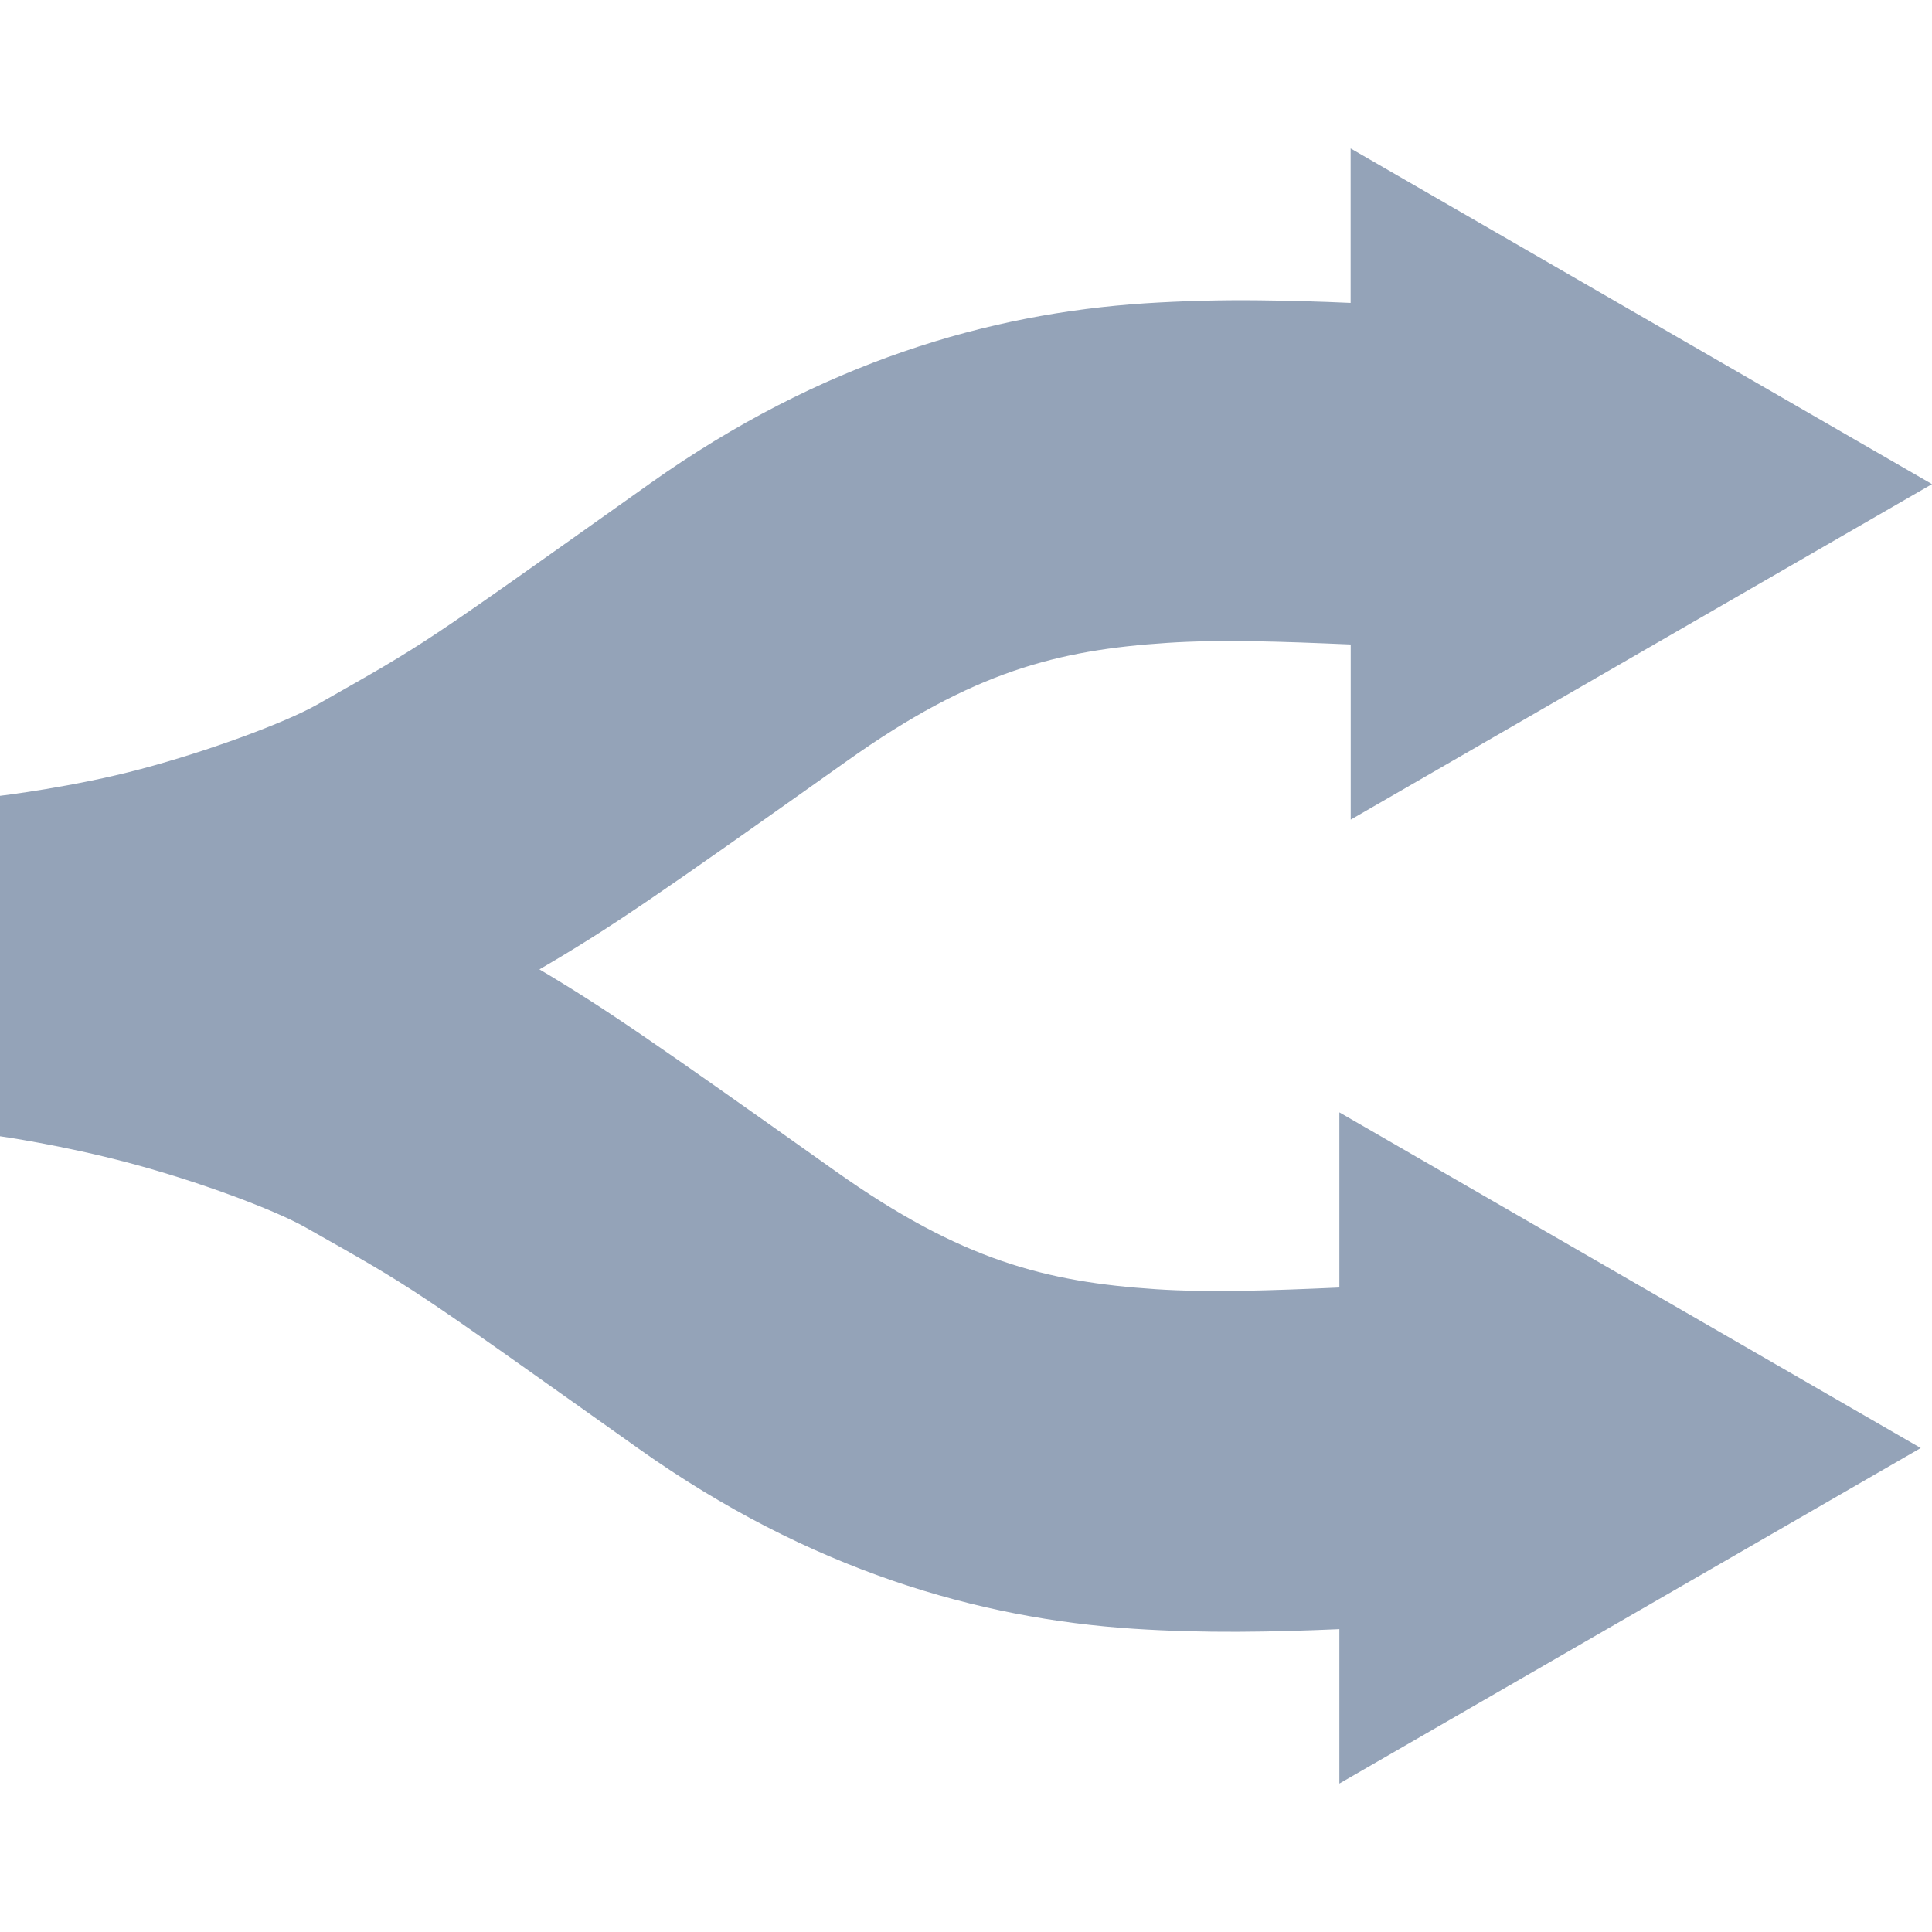
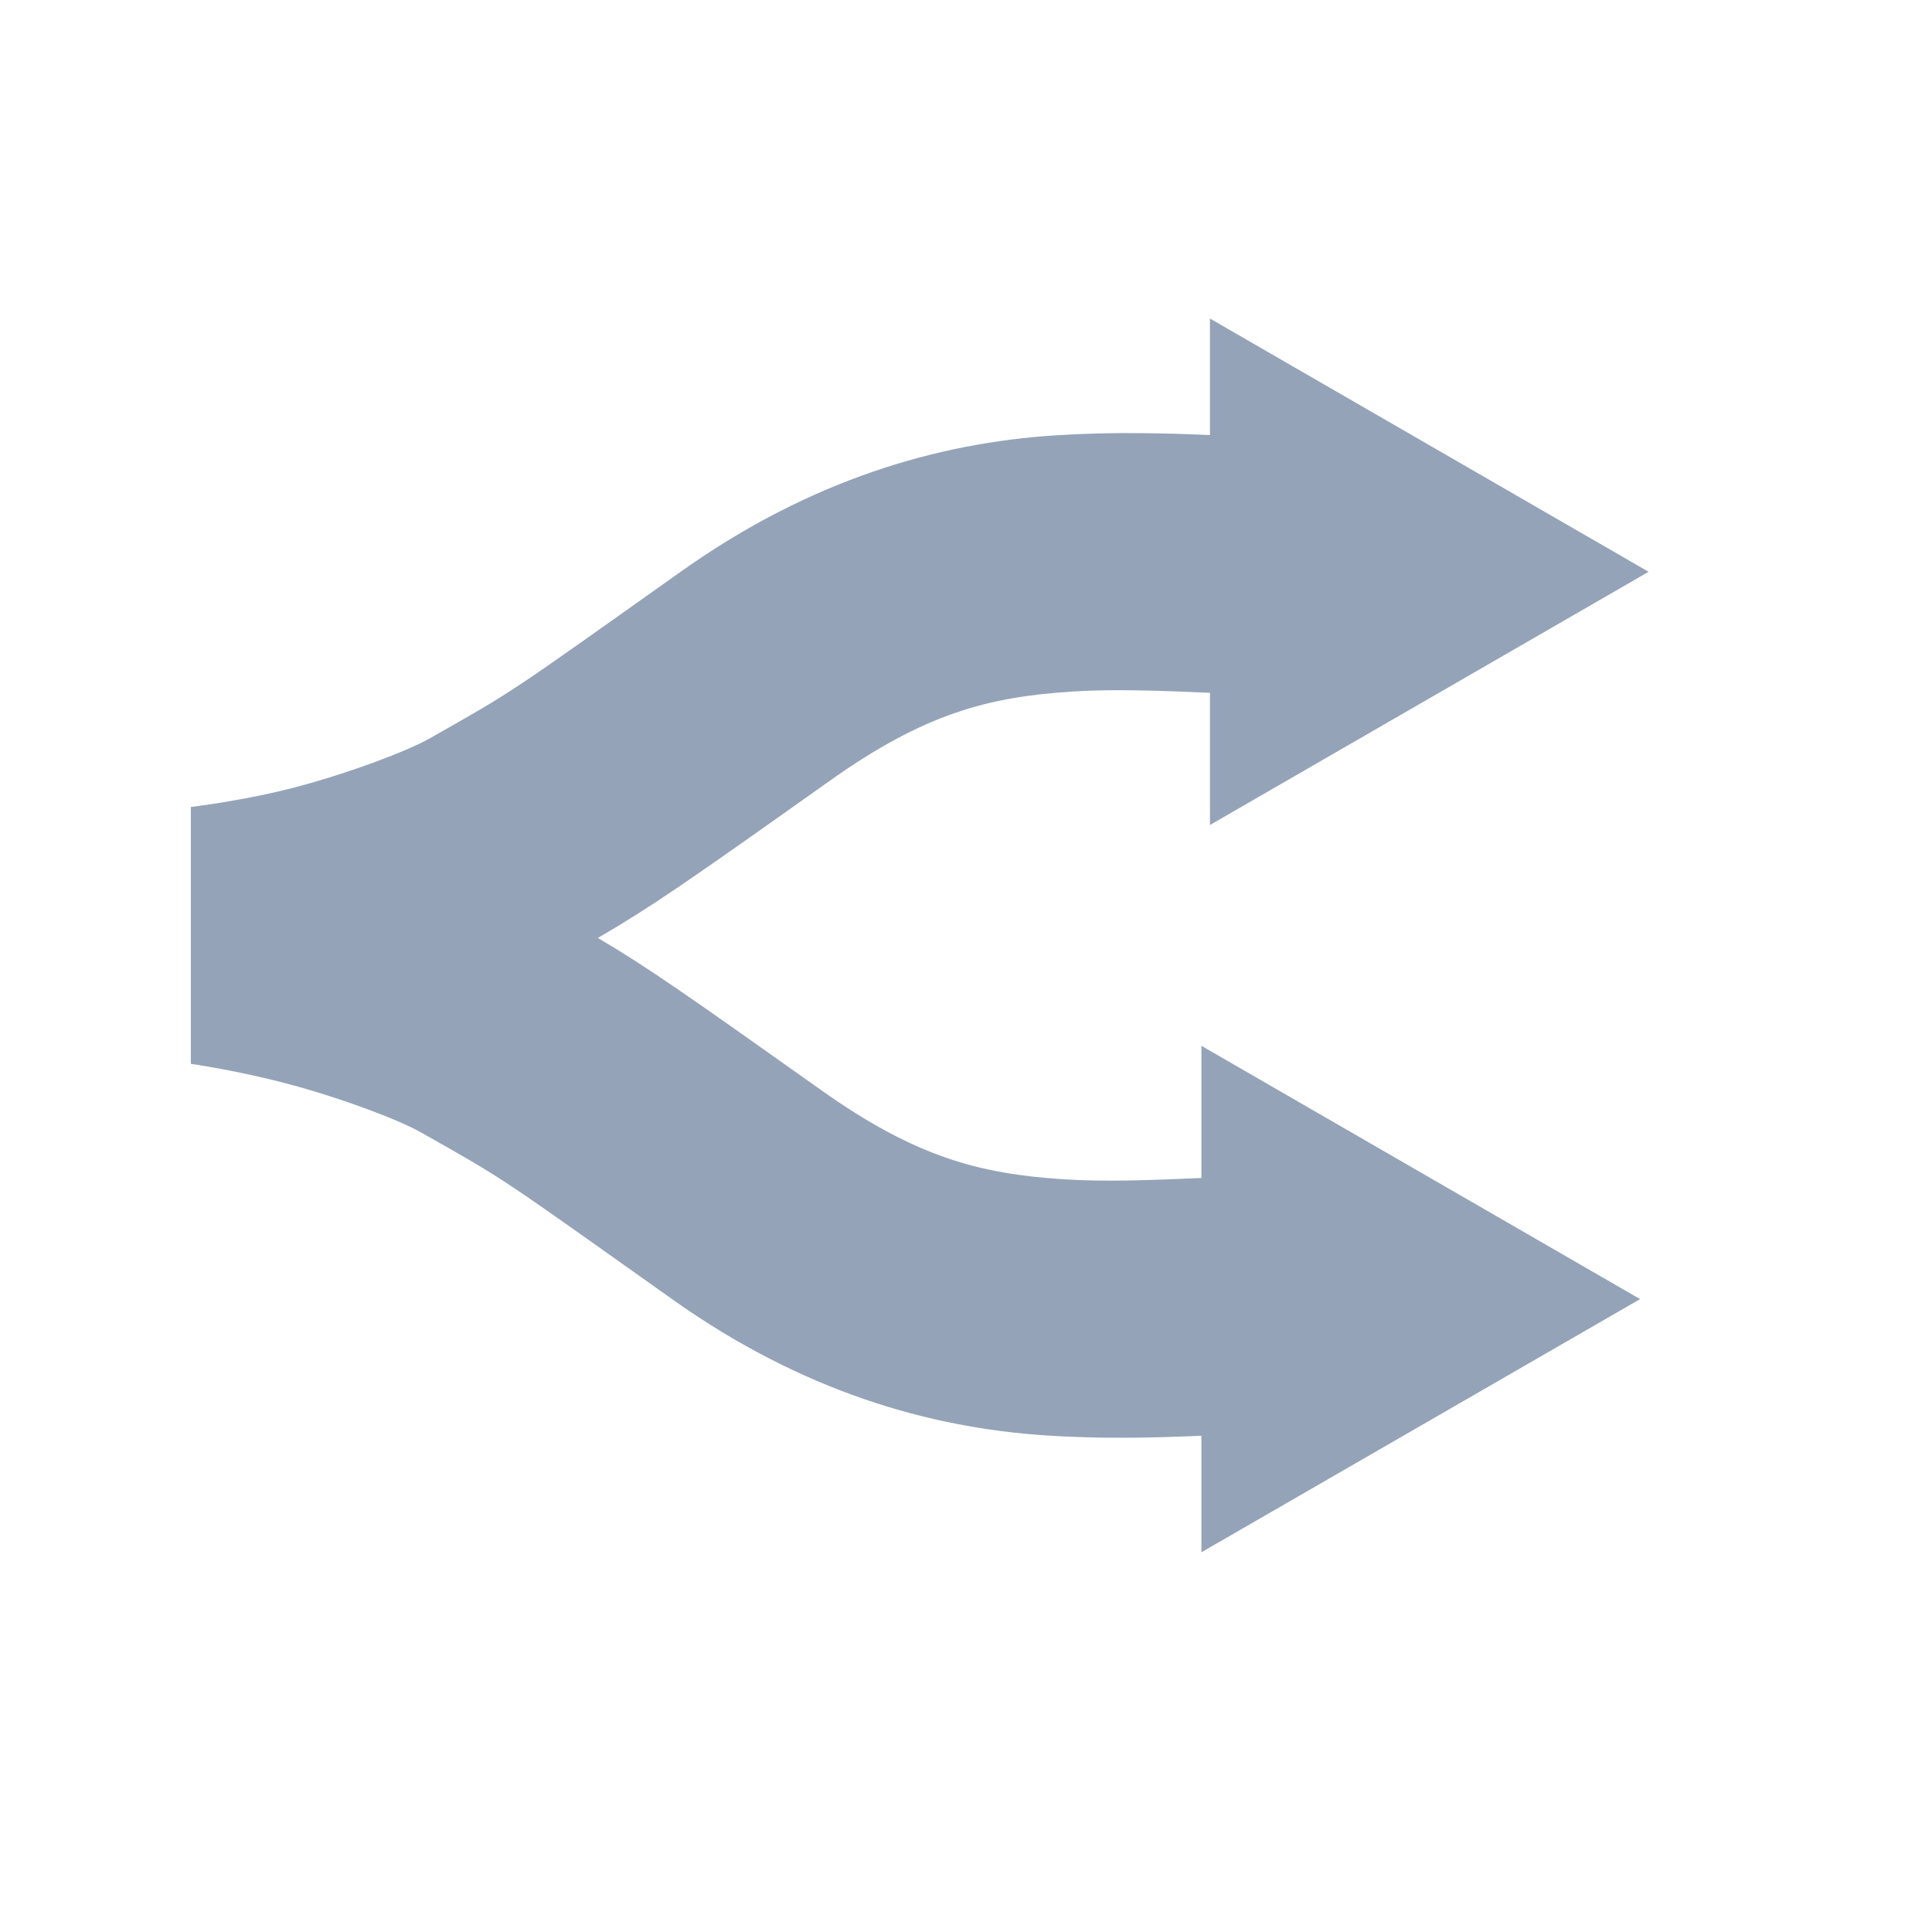
- <svg xmlns="http://www.w3.org/2000/svg" viewBox="0 0 24 24" fill="#94A3B8">
+ <svg xmlns="http://www.w3.org/2000/svg" viewBox="-3.142 -3.400 31.808 31.808" fill="#94A3B8">
  <path d="M16.778 1.844v1.919q-.569-.026-1.138-.032-.708-.008-1.415.037c-1.93.126-4.023.728-6.149 2.237-2.911 2.066-2.731 1.95-4.14 2.75-.396.223-1.342.574-2.185.798-.841.225-1.753.333-1.751.333v4.229s.768.108 1.61.333c.842.224 1.789.575 2.185.799 1.41.798 1.228.683 4.14 2.75 2.126 1.509 4.22 2.11 6.148 2.236.88.058 1.716.041 2.555.005v1.918l7.222-4.168-7.222-4.17v2.176c-.86.038-1.611.065-2.278.021-1.364-.09-2.417-.357-3.979-1.465-2.244-1.593-2.866-2.027-3.68-2.508.889-.518 1.449-.906 3.822-2.59 1.56-1.109 2.614-1.377 3.978-1.466.667-.044 1.418-.017 2.278.02v2.176L24 6.014Z" />
</svg>
